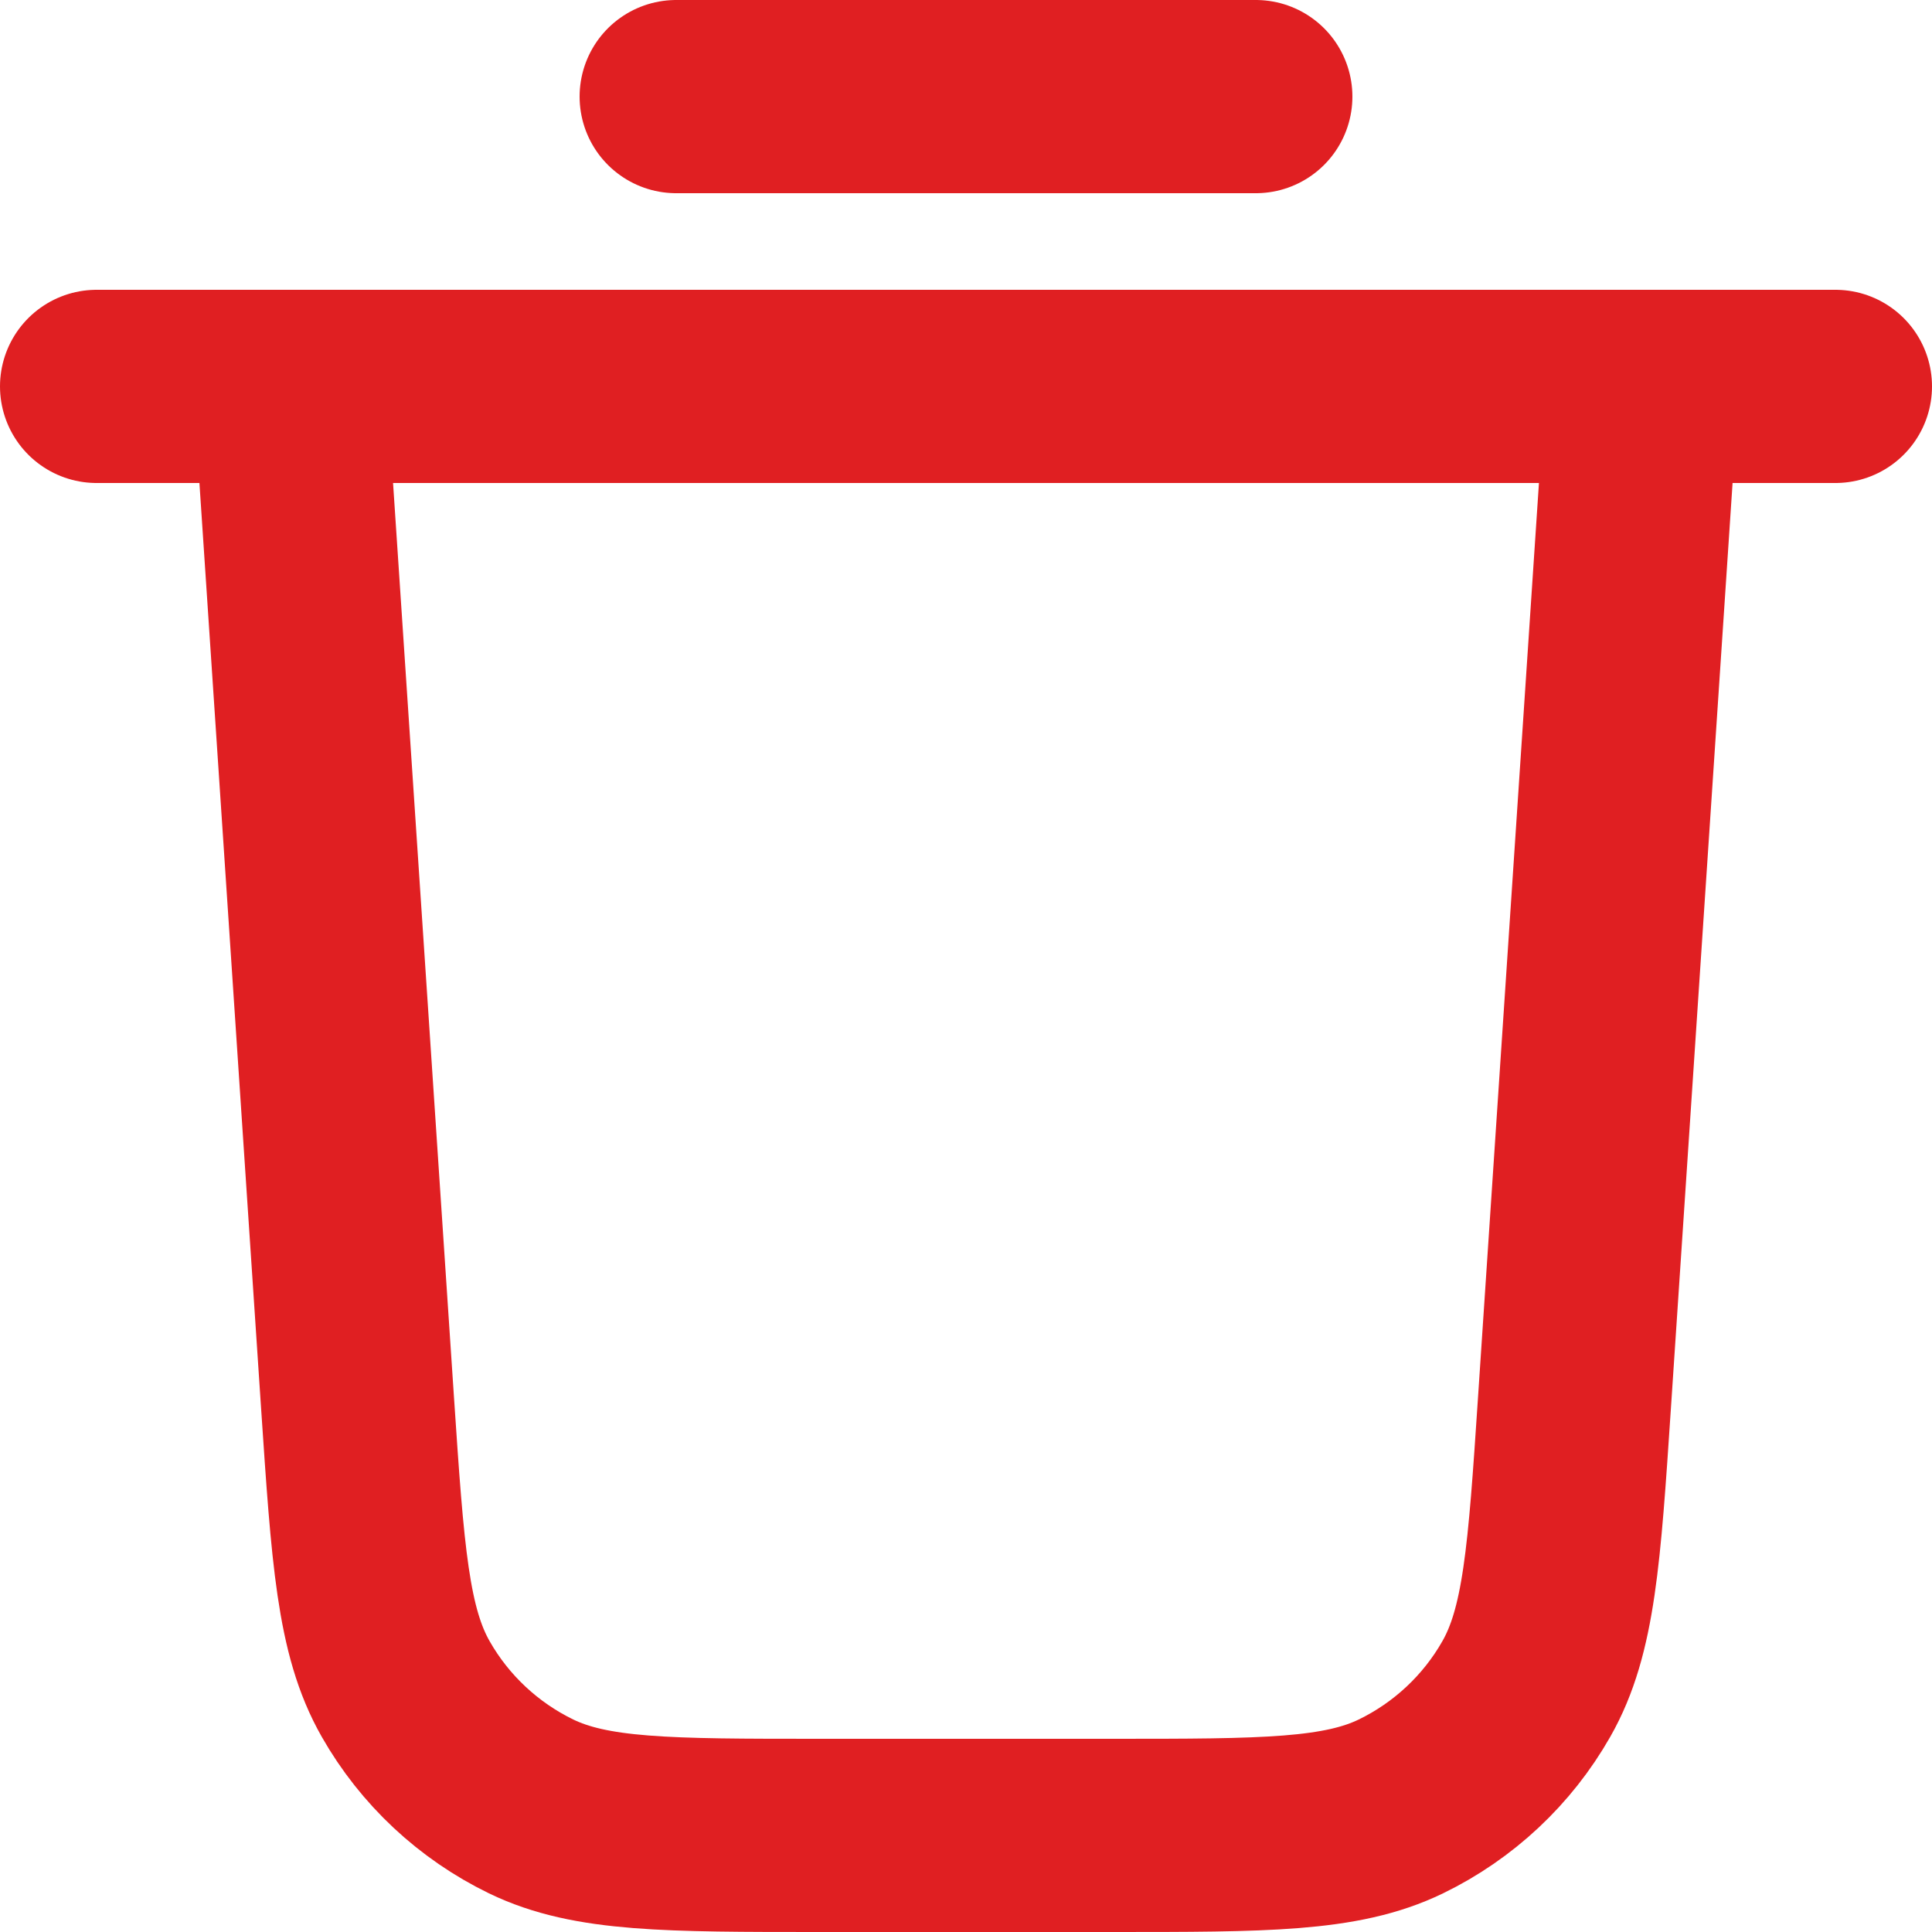
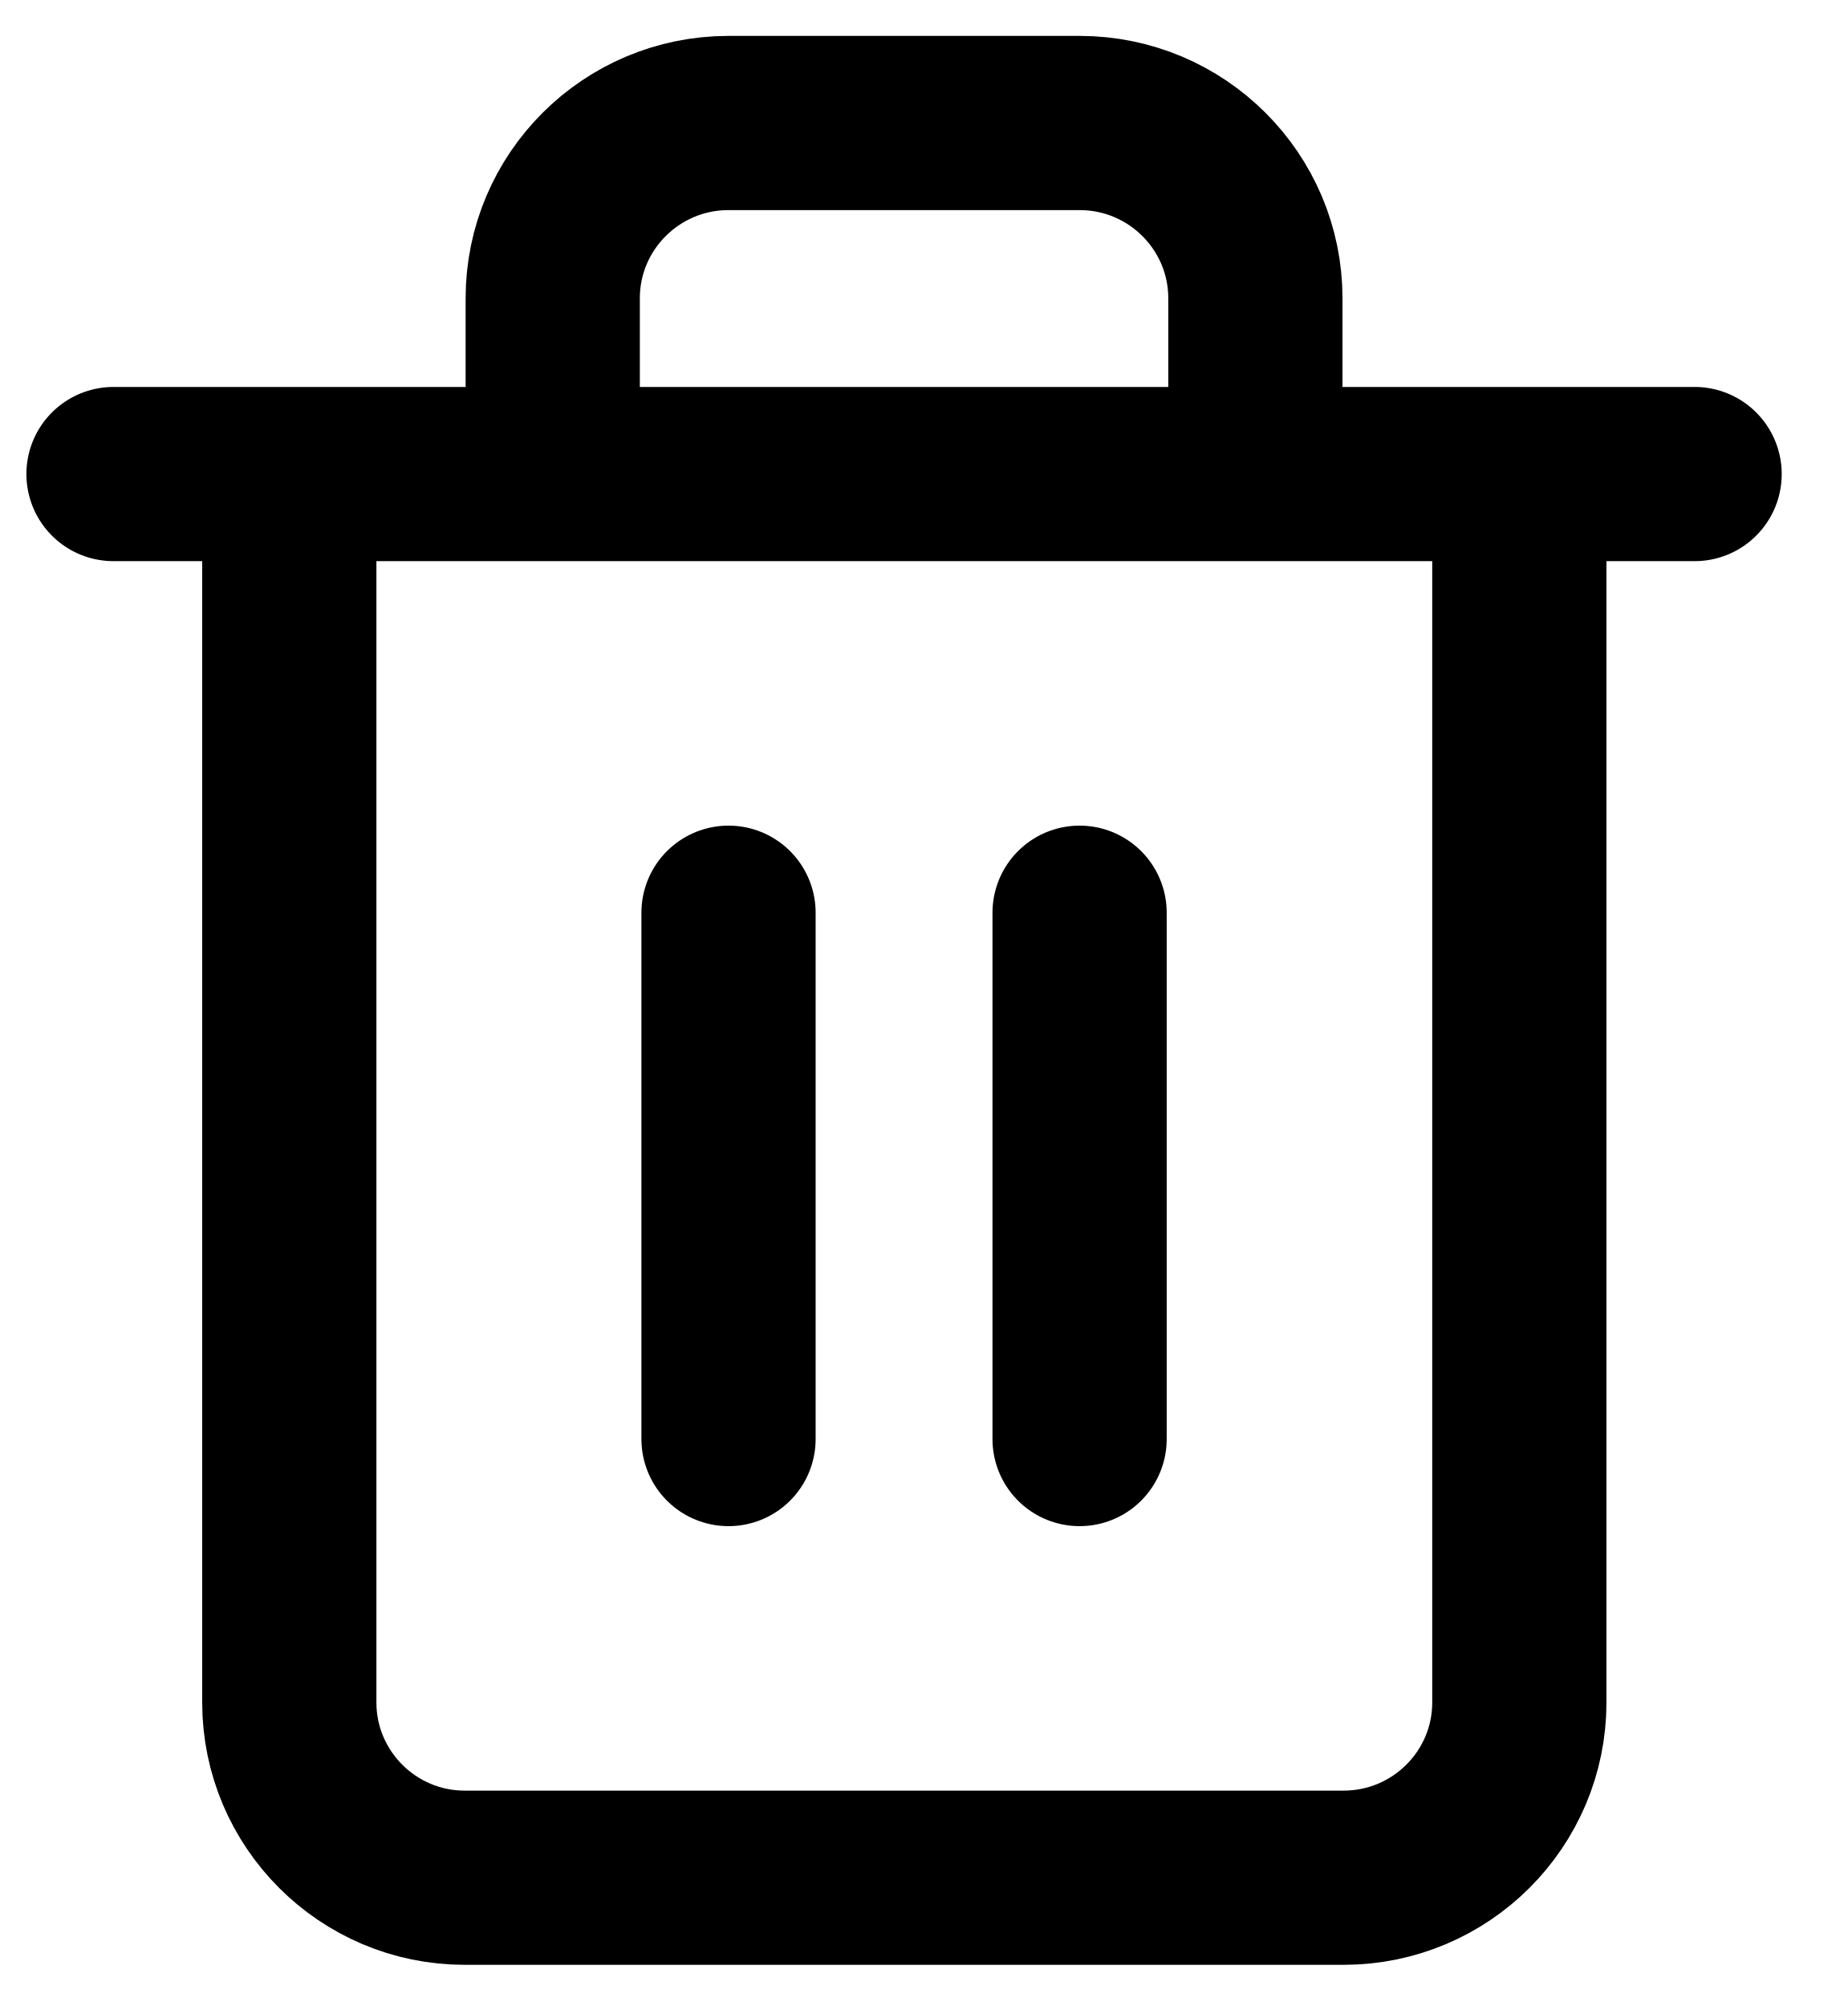
- <svg xmlns="http://www.w3.org/2000/svg" viewBox="0 0 20 20" fill="none">
-   <path d="M7 1H13M1 4H19M17 4L16.299 14.519C16.194 16.098 16.141 16.887 15.8 17.485C15.5 18.012 15.047 18.435 14.502 18.7C13.882 19 13.091 19 11.509 19H8.491C6.909 19 6.118 19 5.498 18.7C4.953 18.435 4.5 18.012 4.2 17.485C3.859 16.887 3.807 16.098 3.701 14.519L3 4" stroke="#E01F22" stroke-width="2" stroke-linecap="round" stroke-linejoin="round" />
+ <svg xmlns="http://www.w3.org/2000/svg" version="1.2" viewBox="0 0 35 38" width="35" height="38">
+   <style>
+ 		.s0 { fill: none;stroke: #000000;stroke-linecap: round;stroke-linejoin: round;stroke-width: 3.3 } 
+ 	</style>
+   <path class="s0" d="m2.15 8.98h29.95m-26.62 0v23.27c0 1.83 1.49 3.32 3.32 3.32h16.65c1.84 0 3.33-1.49 3.33-3.32v-23.27m-18.31 0v-3.33c0-1.83 1.49-3.32 3.33-3.32h6.65c1.84 0 3.33 1.49 3.33 3.32v3.33" />
+   <path class="s0" d="m20.45 17.29v9.97" />
+   <path class="s0" d="m13.8 17.29v9.97" />
</svg>
